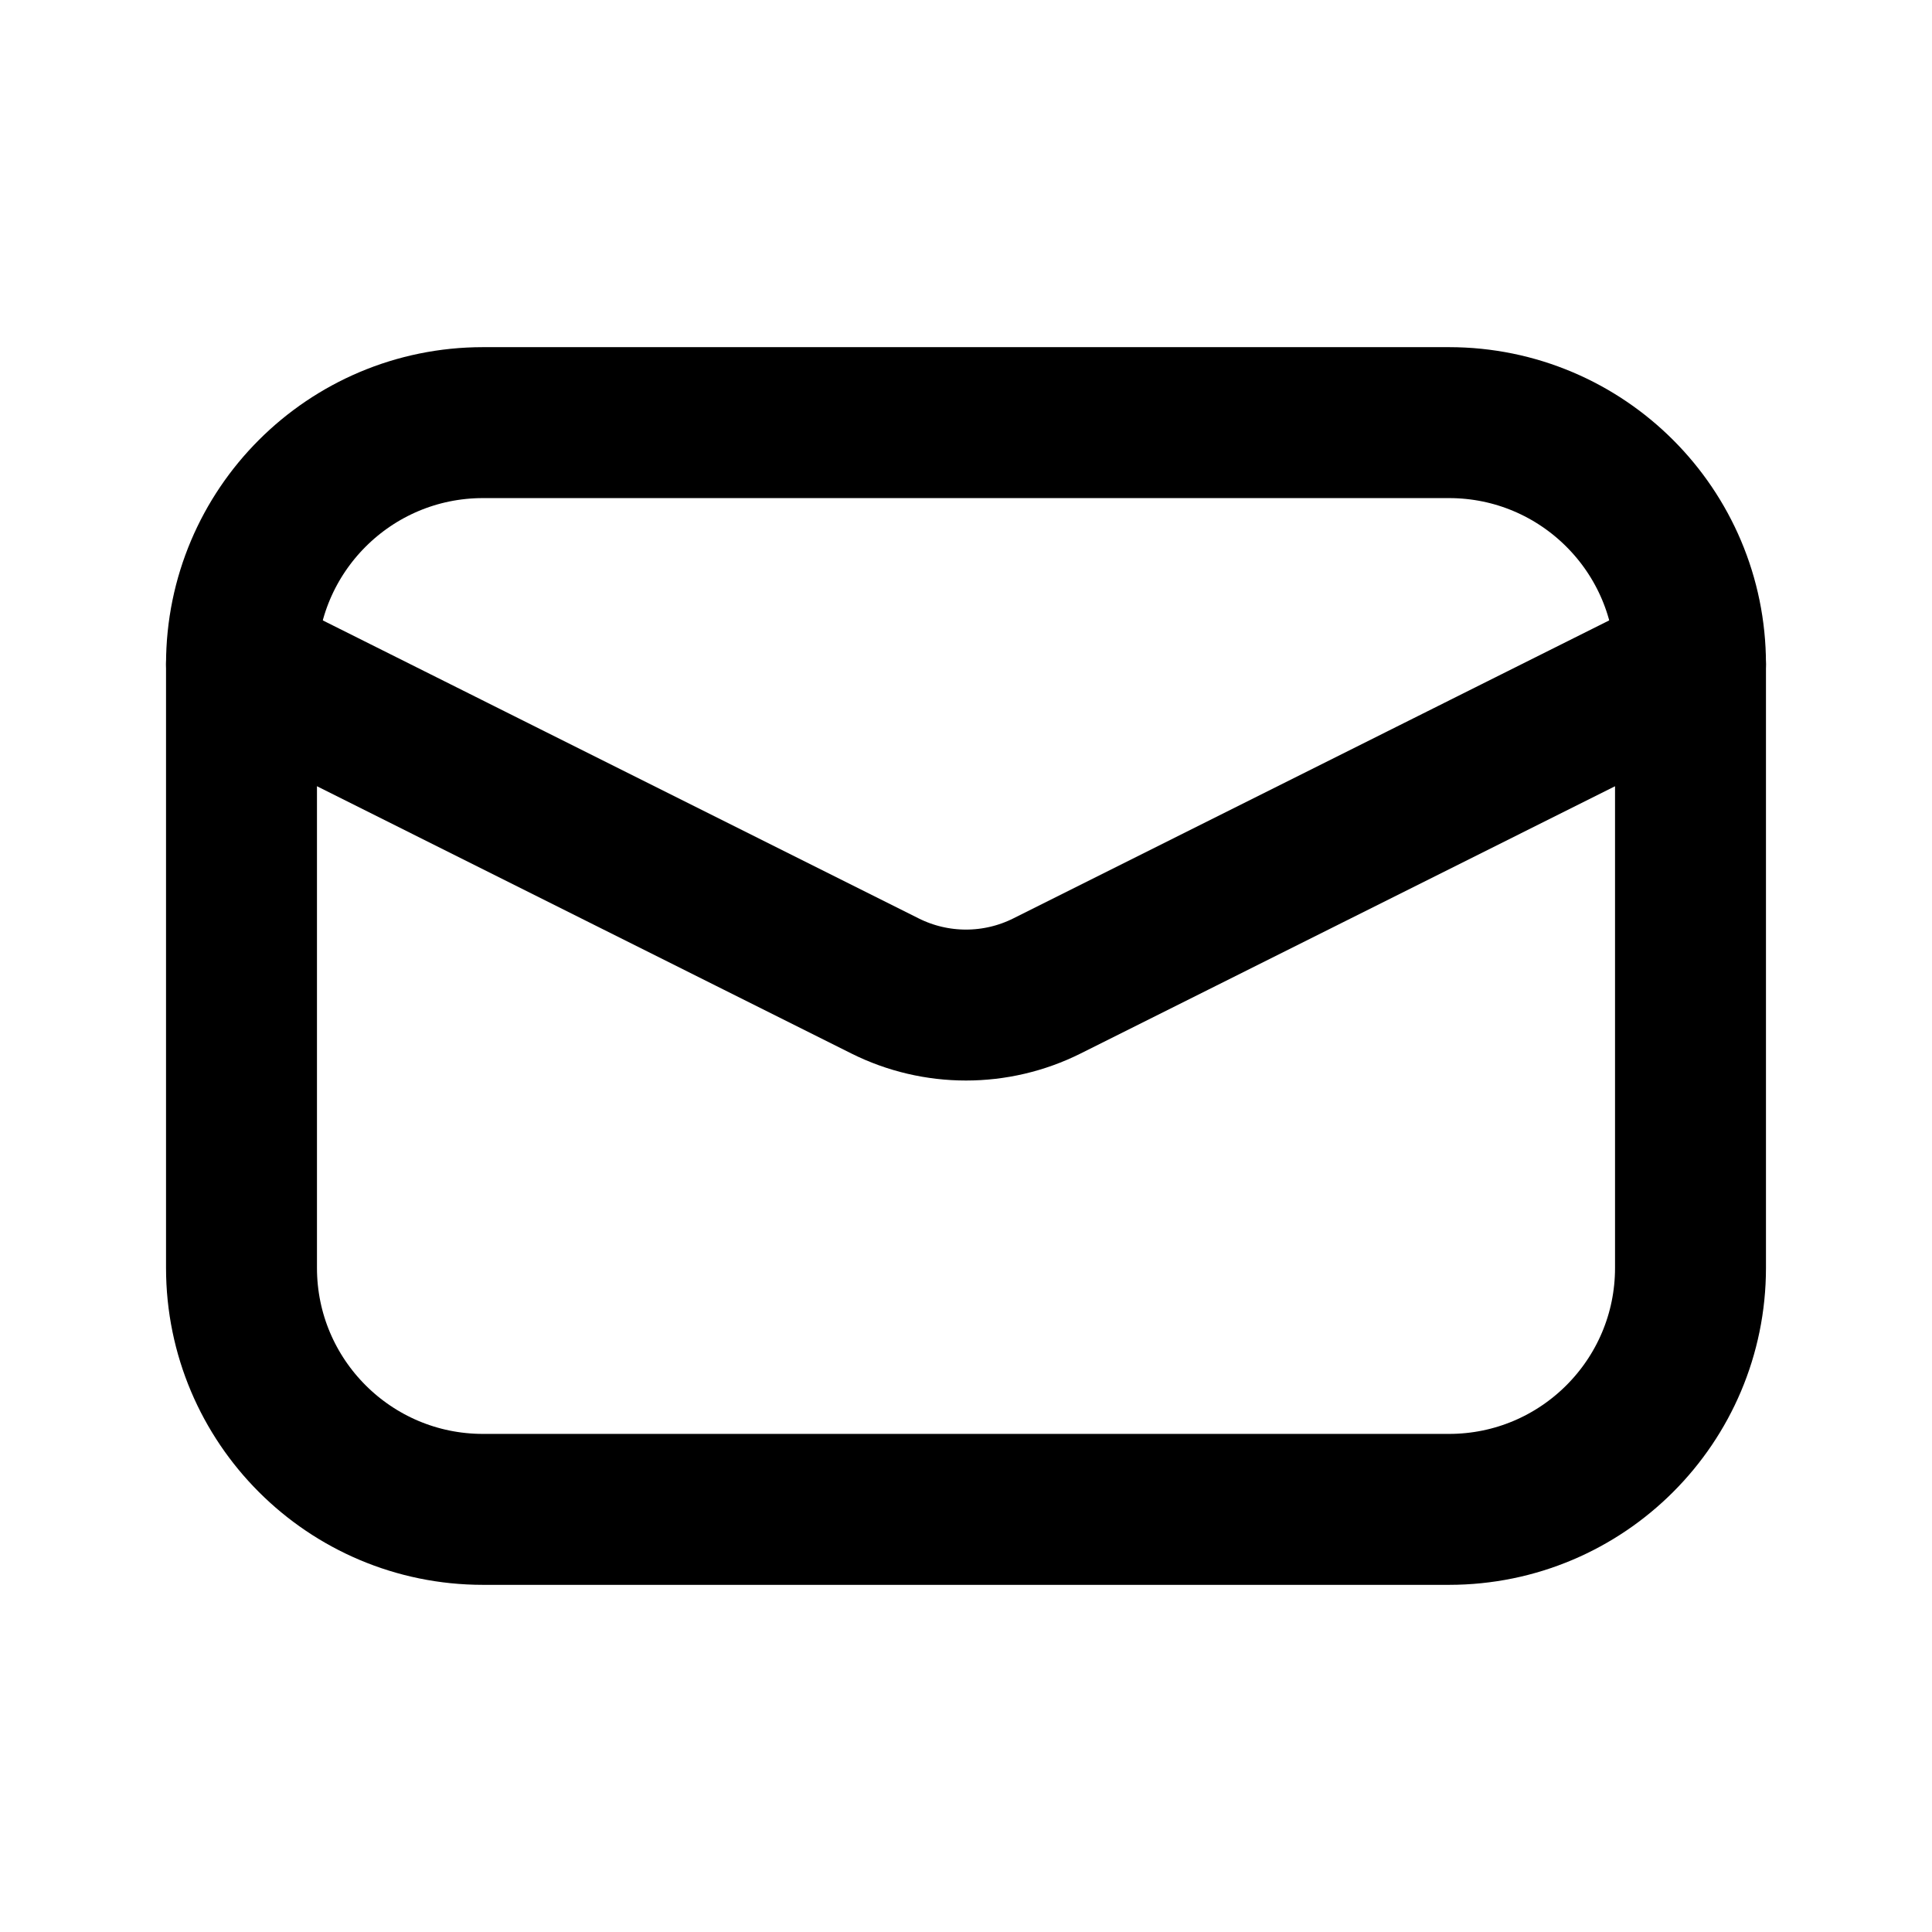
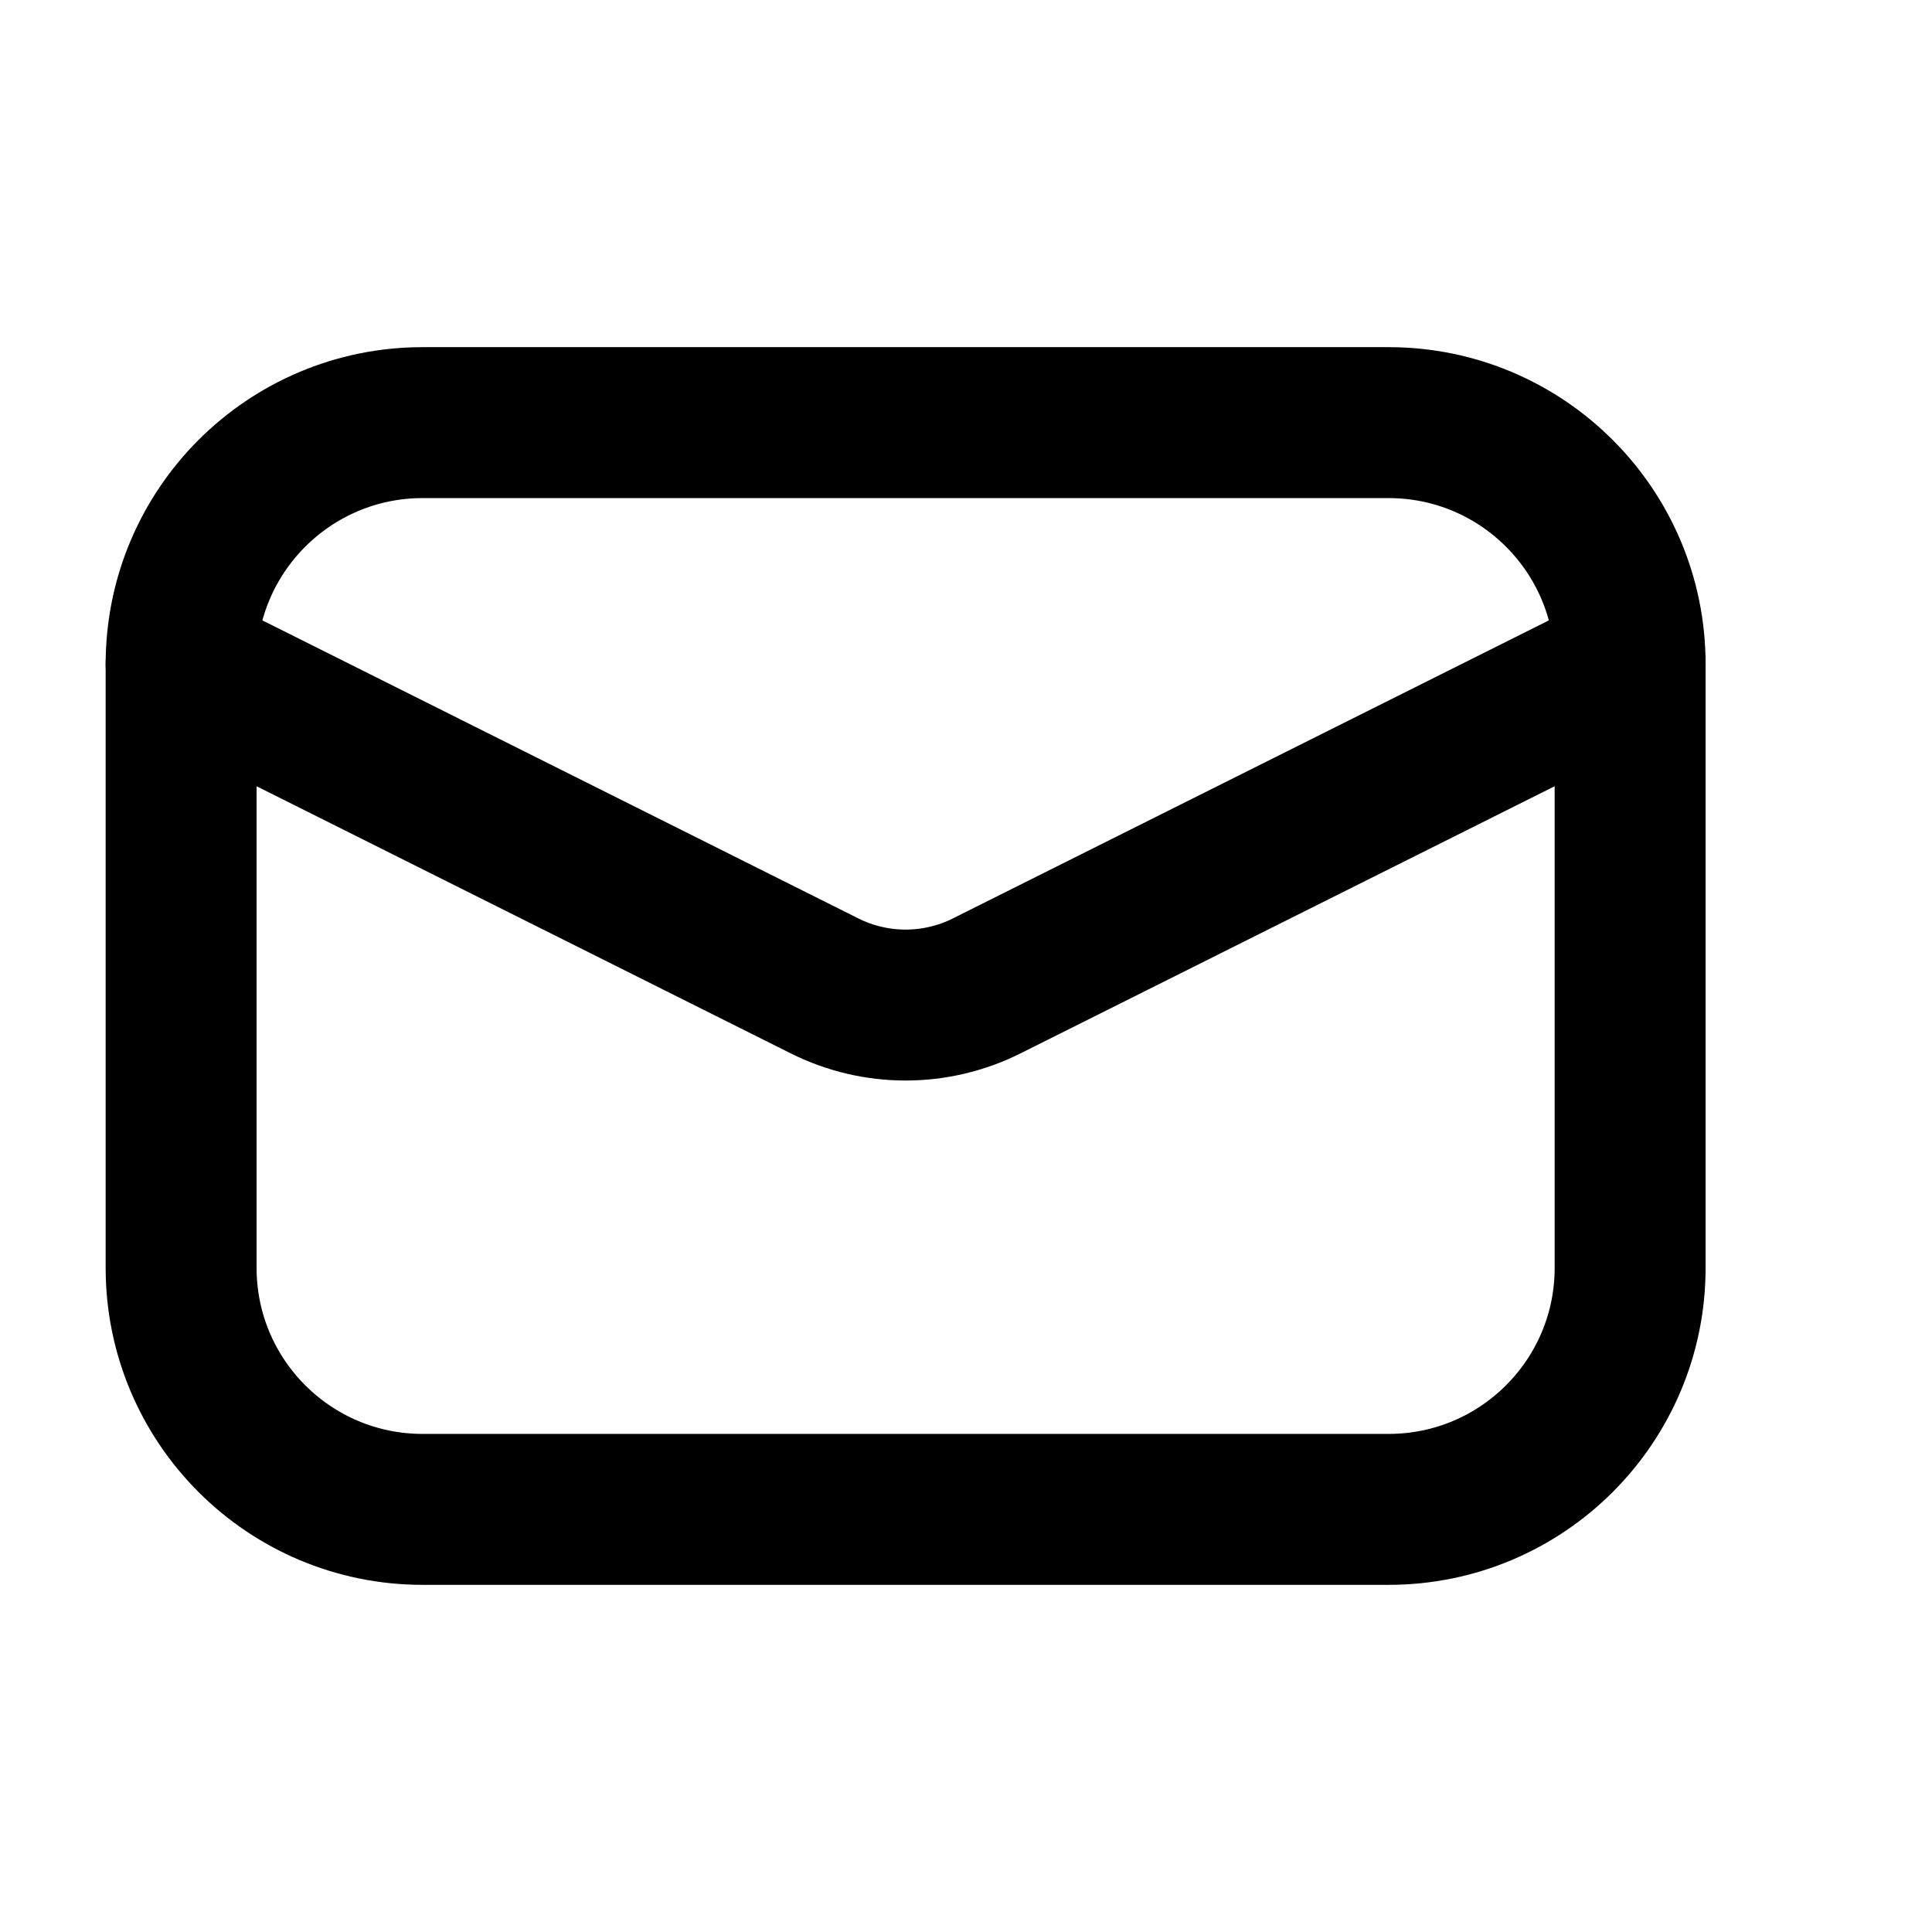
<svg xmlns="http://www.w3.org/2000/svg" data-set="area-pilot" data-keyline="horizontal" data-angles="free" width="16" height="16" viewBox="0 0 16 16" fill="none">
-   <rect data-filled="solid" x="2" y="3.5" width="12" height="9" rx="2" fill="none" stroke="currentColor" stroke-width="1.25" stroke-linecap="round" stroke-linejoin="round" />
-   <path data-filled="cut" d="M2 5.5L7.329 8.165A1.5 1.5 0 0 0 8.671 8.165L14 5.5" fill="none" stroke="currentColor" stroke-width="1.25" stroke-linecap="round" stroke-linejoin="round" />
+   <rect data-filled="solid" x="1.5" y="3.5" width="12" height="9" rx="2" fill="none" stroke="currentColor" stroke-width="1.25" stroke-linecap="round" stroke-linejoin="round" />
+   <path data-filled="cut" d="M1.5 5.5L6.829 8.165A1.5 1.5 0 0 0 8.171 8.165L13.5 5.5" fill="none" stroke="currentColor" stroke-width="1.25" stroke-linecap="round" stroke-linejoin="round" />
</svg>
